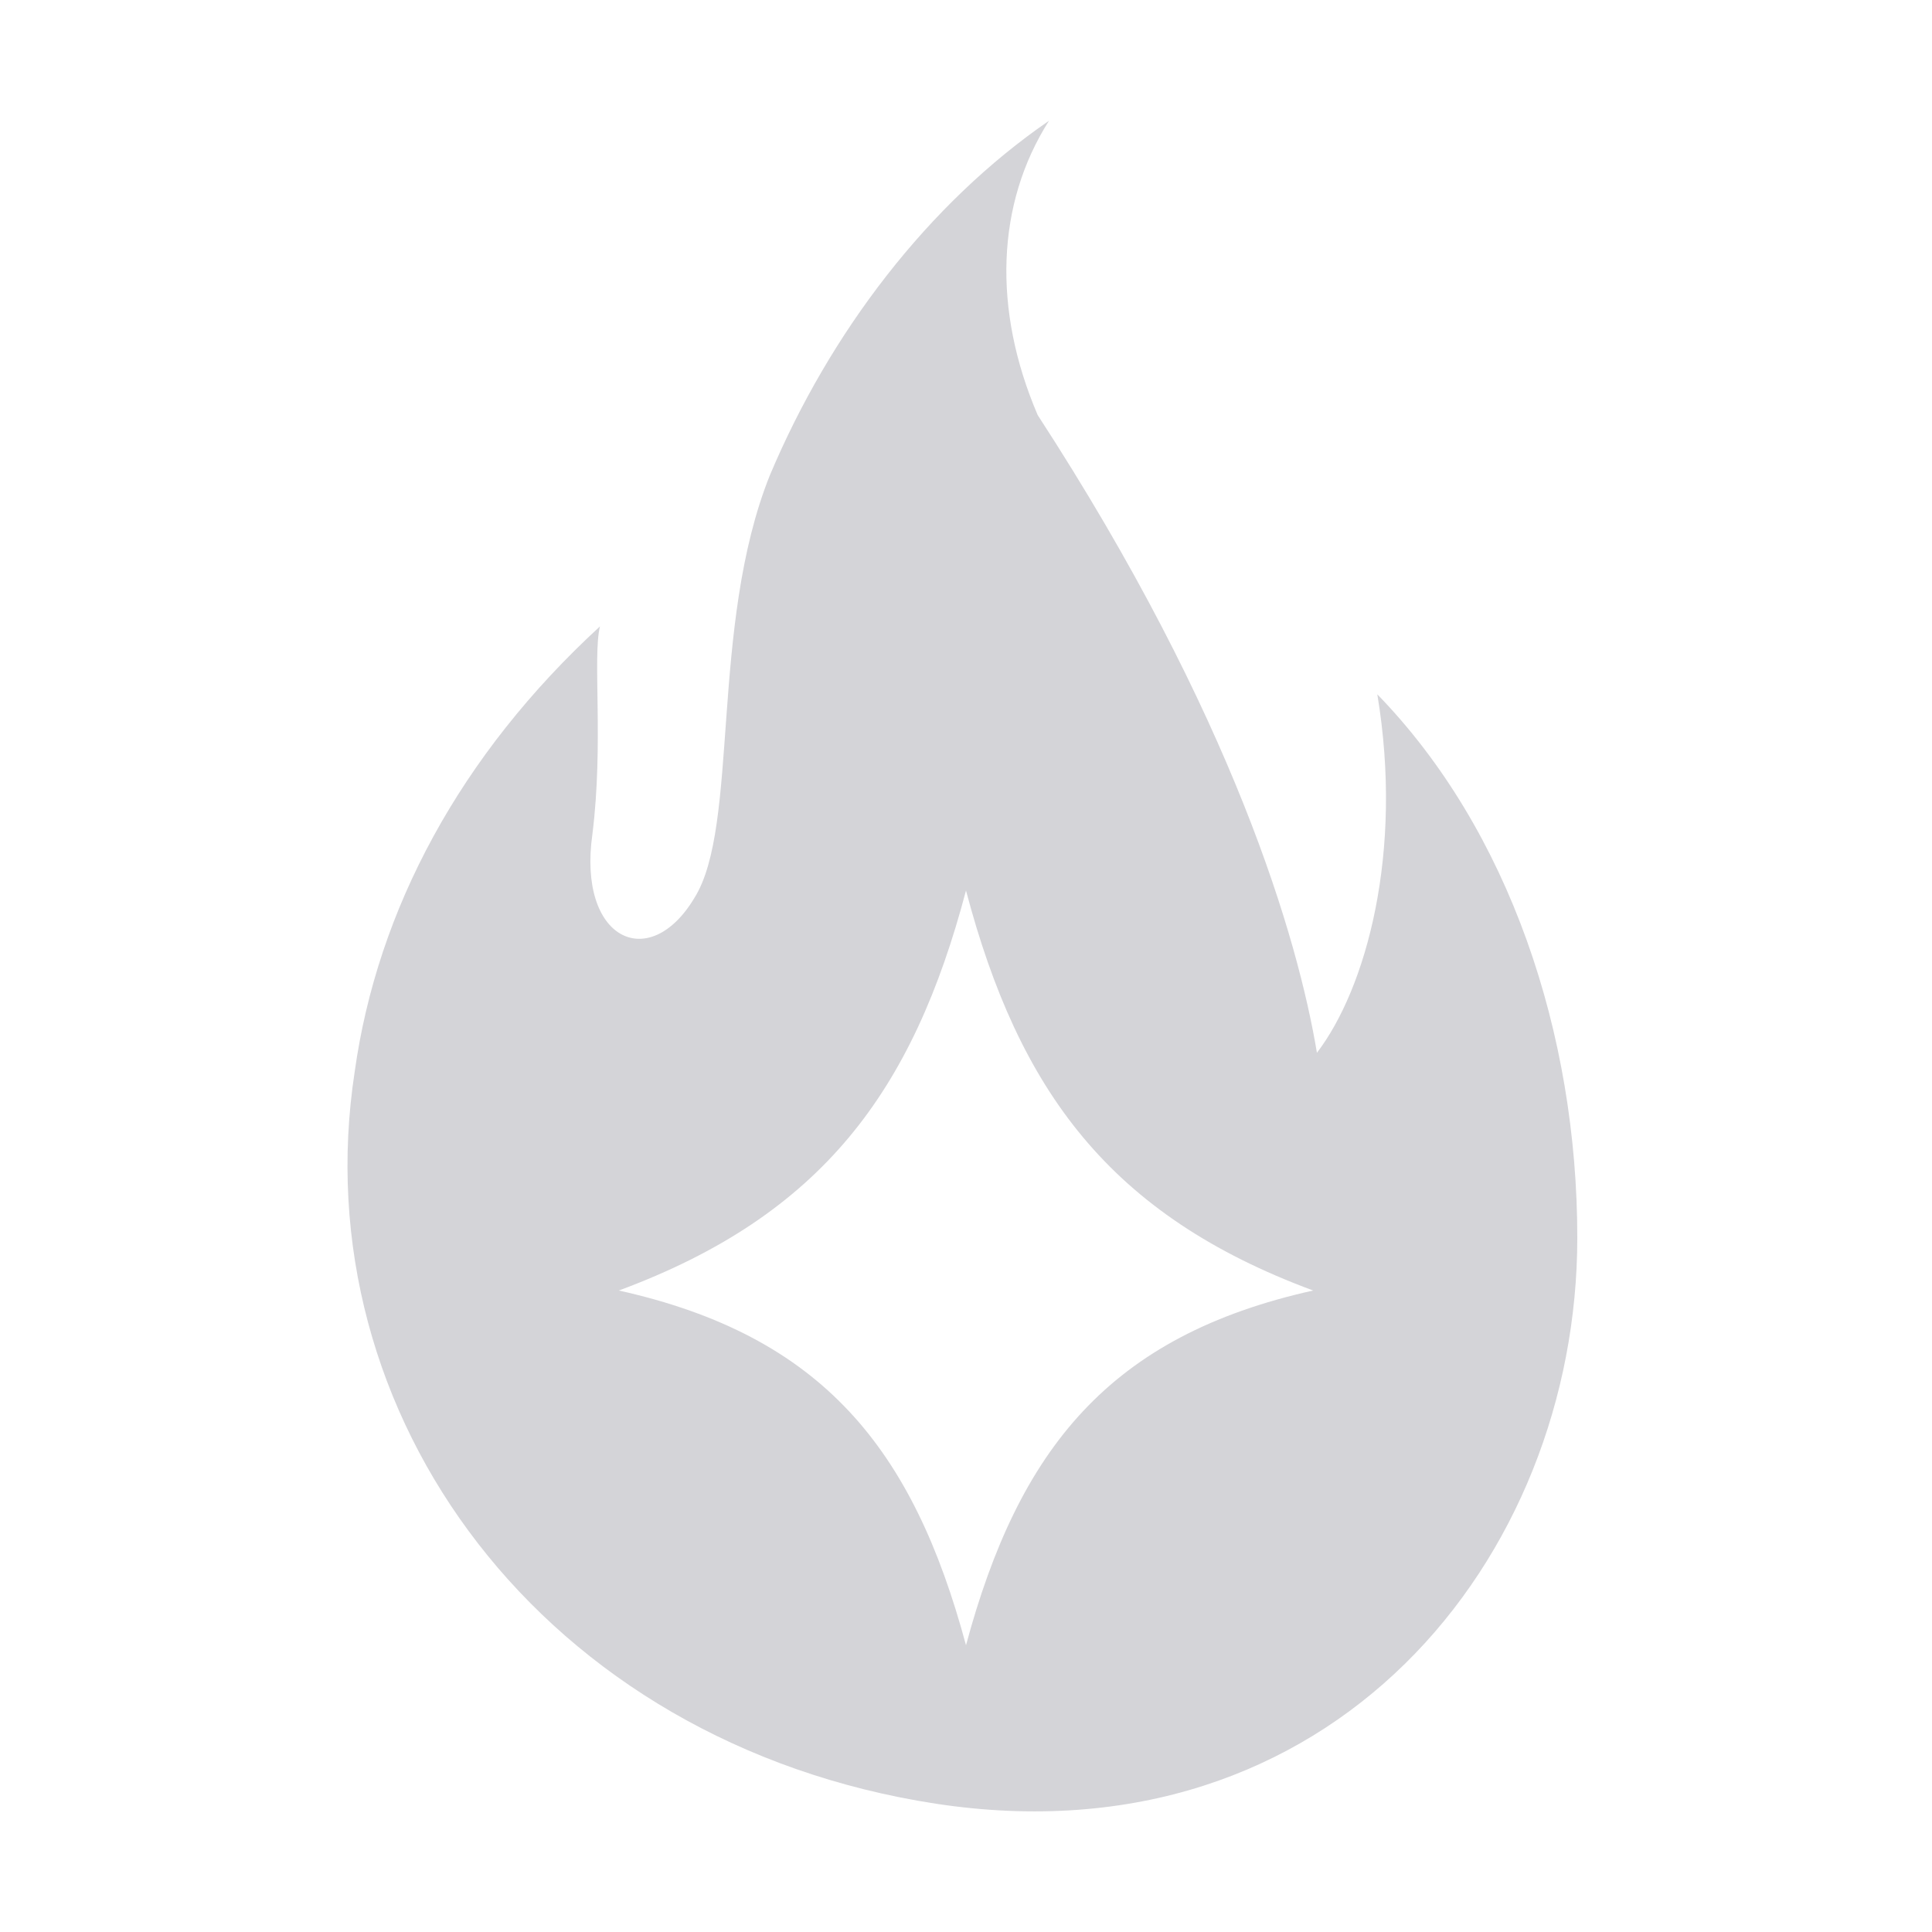
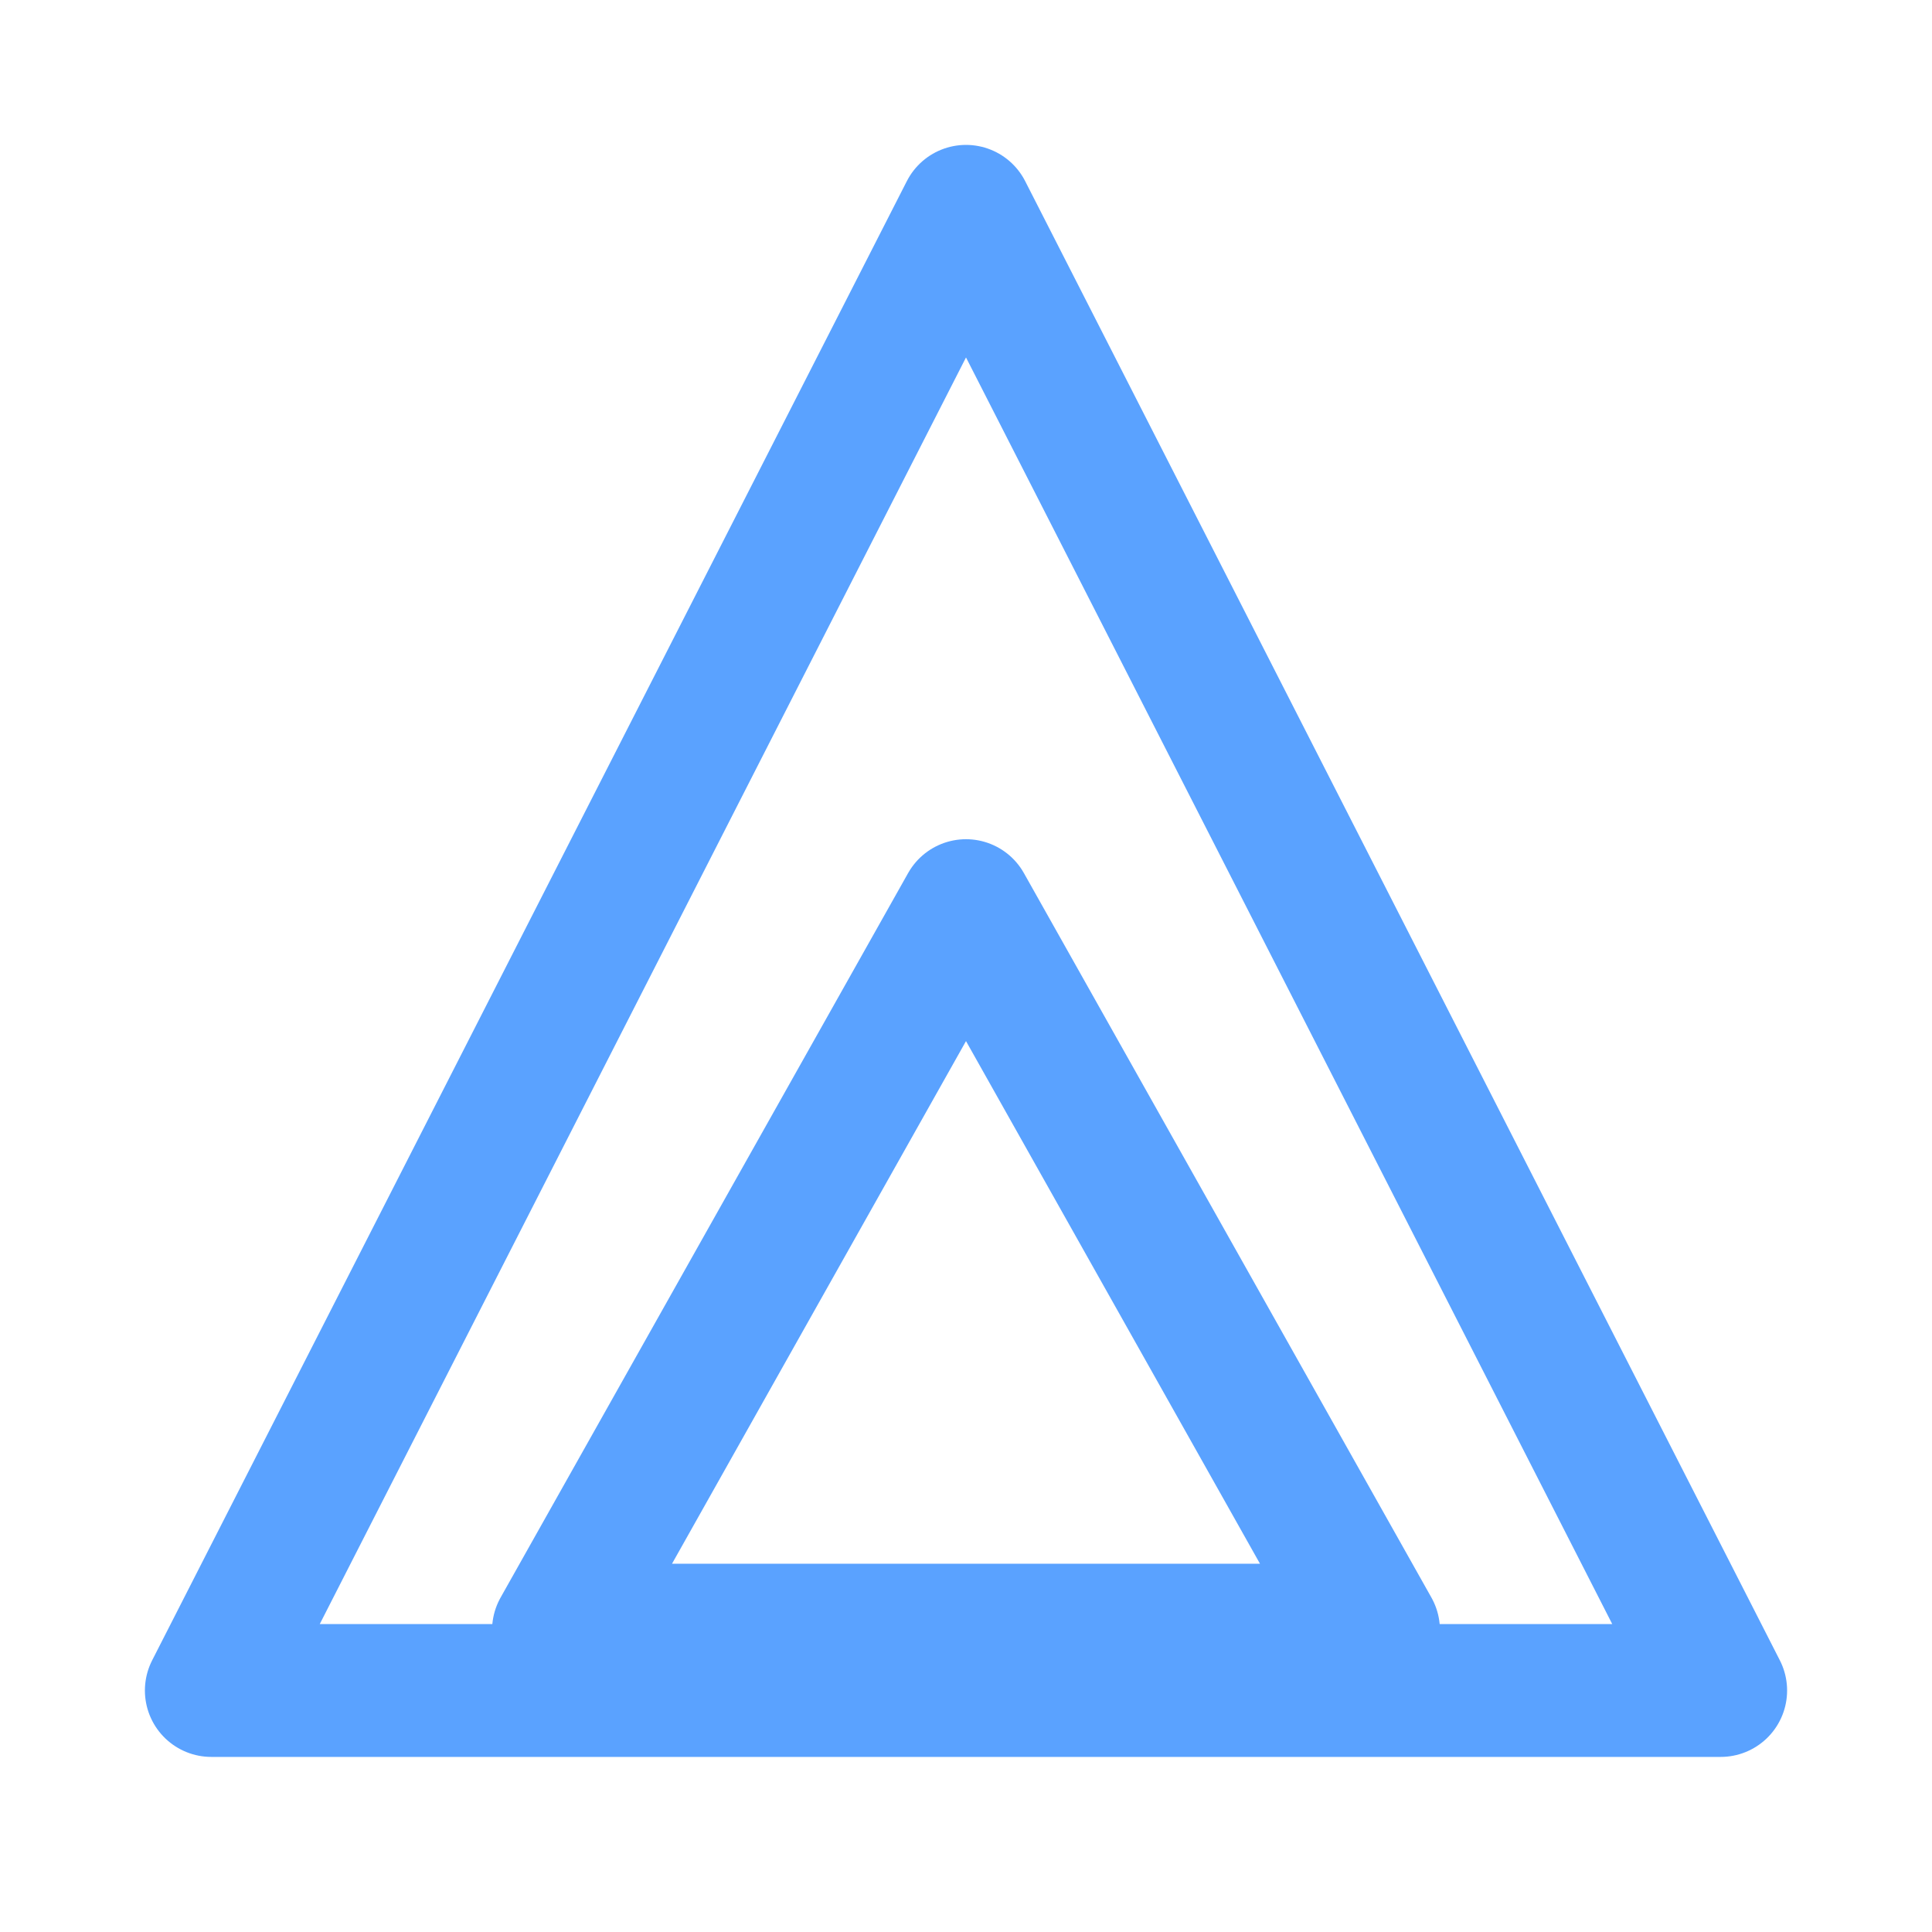
- <svg xmlns="http://www.w3.org/2000/svg" viewBox="0 0 512 512" role="img" aria-labelledby="title desc">
-   <path fill="#d4d4d8" fill-rule="evenodd" d="M278 32 C246 54 220 88 204 126 C188 166 196 219 184 238 C172 258 153 249 157 221 C160 197 157 174 159 166 C122 200 100 241 94 284 C80 375 144 462 248 478 C353 494 418 413 418 328 C418 274 400 220 365 184 C372 226 362 262 349 279 C344 249 327 190 275 110 C263 82 264 54 278 32Z M256 236 C270 289 294 322 348 342 C294 354 270 384 256 436 C242 384 218 354 164 342 C218 322 242 289 256 236Z" />
+ <svg xmlns="http://www.w3.org/2000/svg" viewBox="0 0 32 32" role="img" aria-labelledby="title desc">
+   <path d="M16 3.5 L28.5 28 L3.5 28 Z" fill="none" stroke="#5aa2ff" stroke-width="2.2" stroke-linejoin="round" />
+   <path d="M16 15 L22.75 27 L9.25 27 Z" fill="none" stroke="#5aa2ff" stroke-width="2.2" stroke-linejoin="round" />
</svg>
